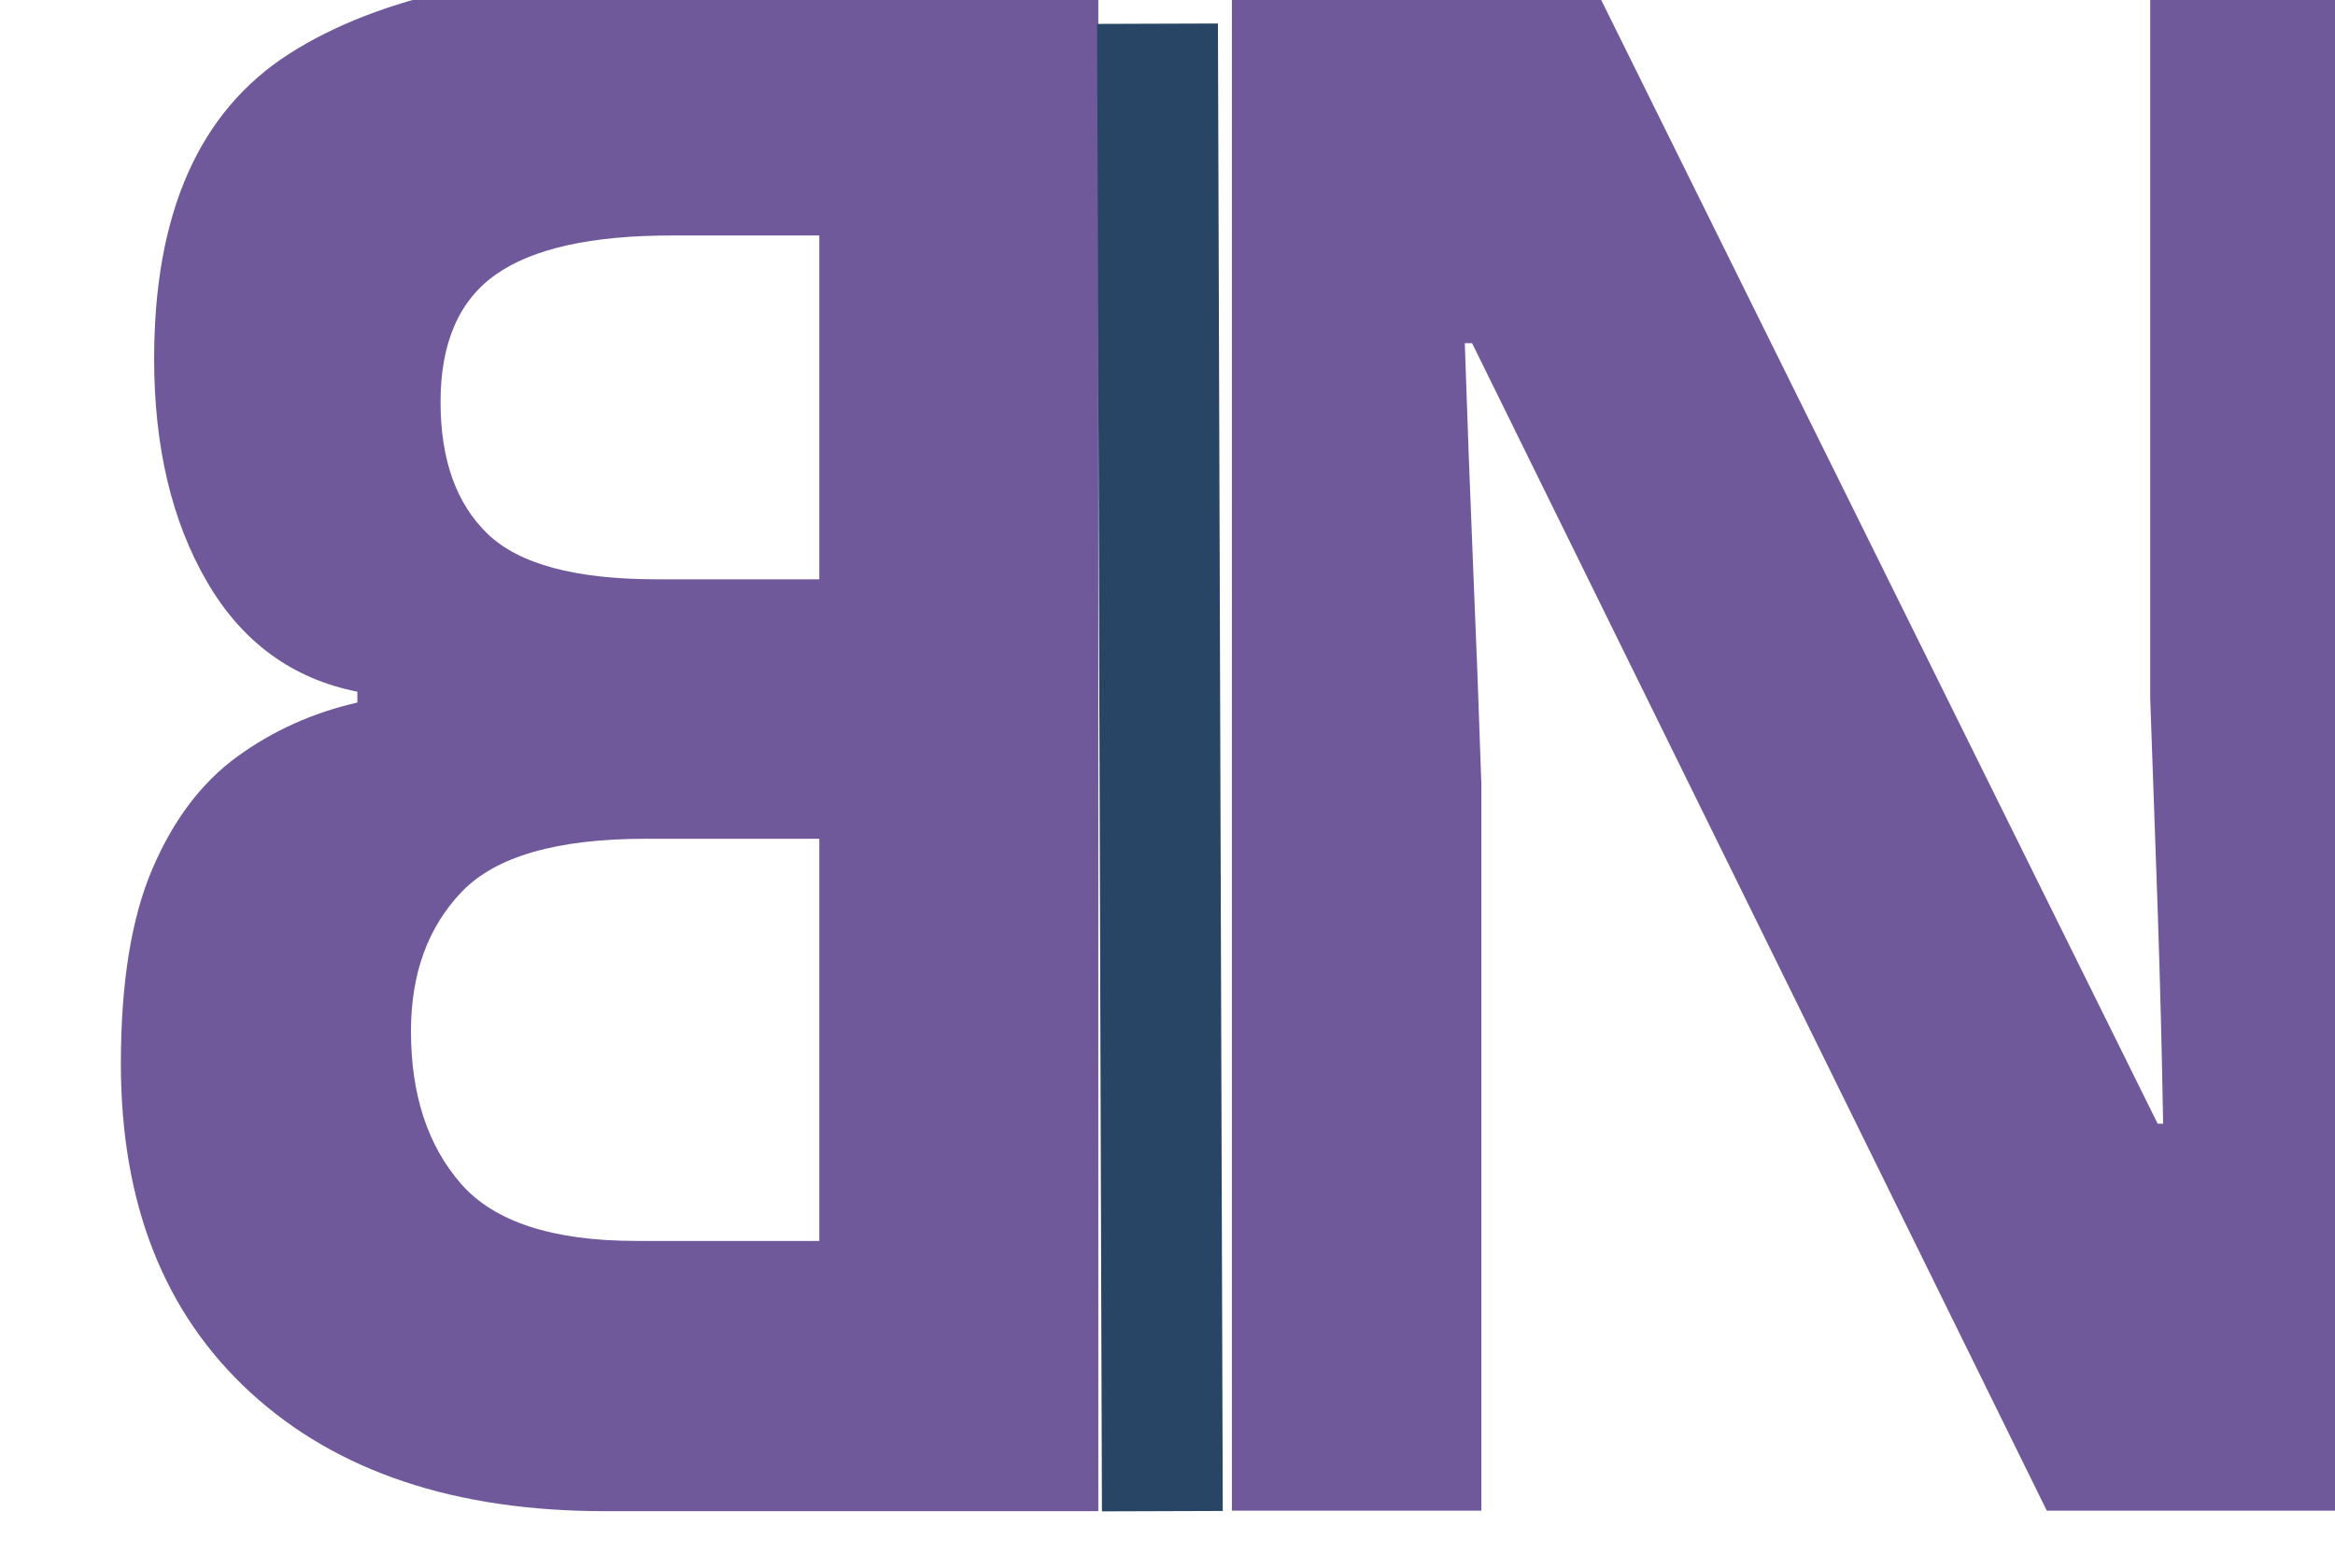
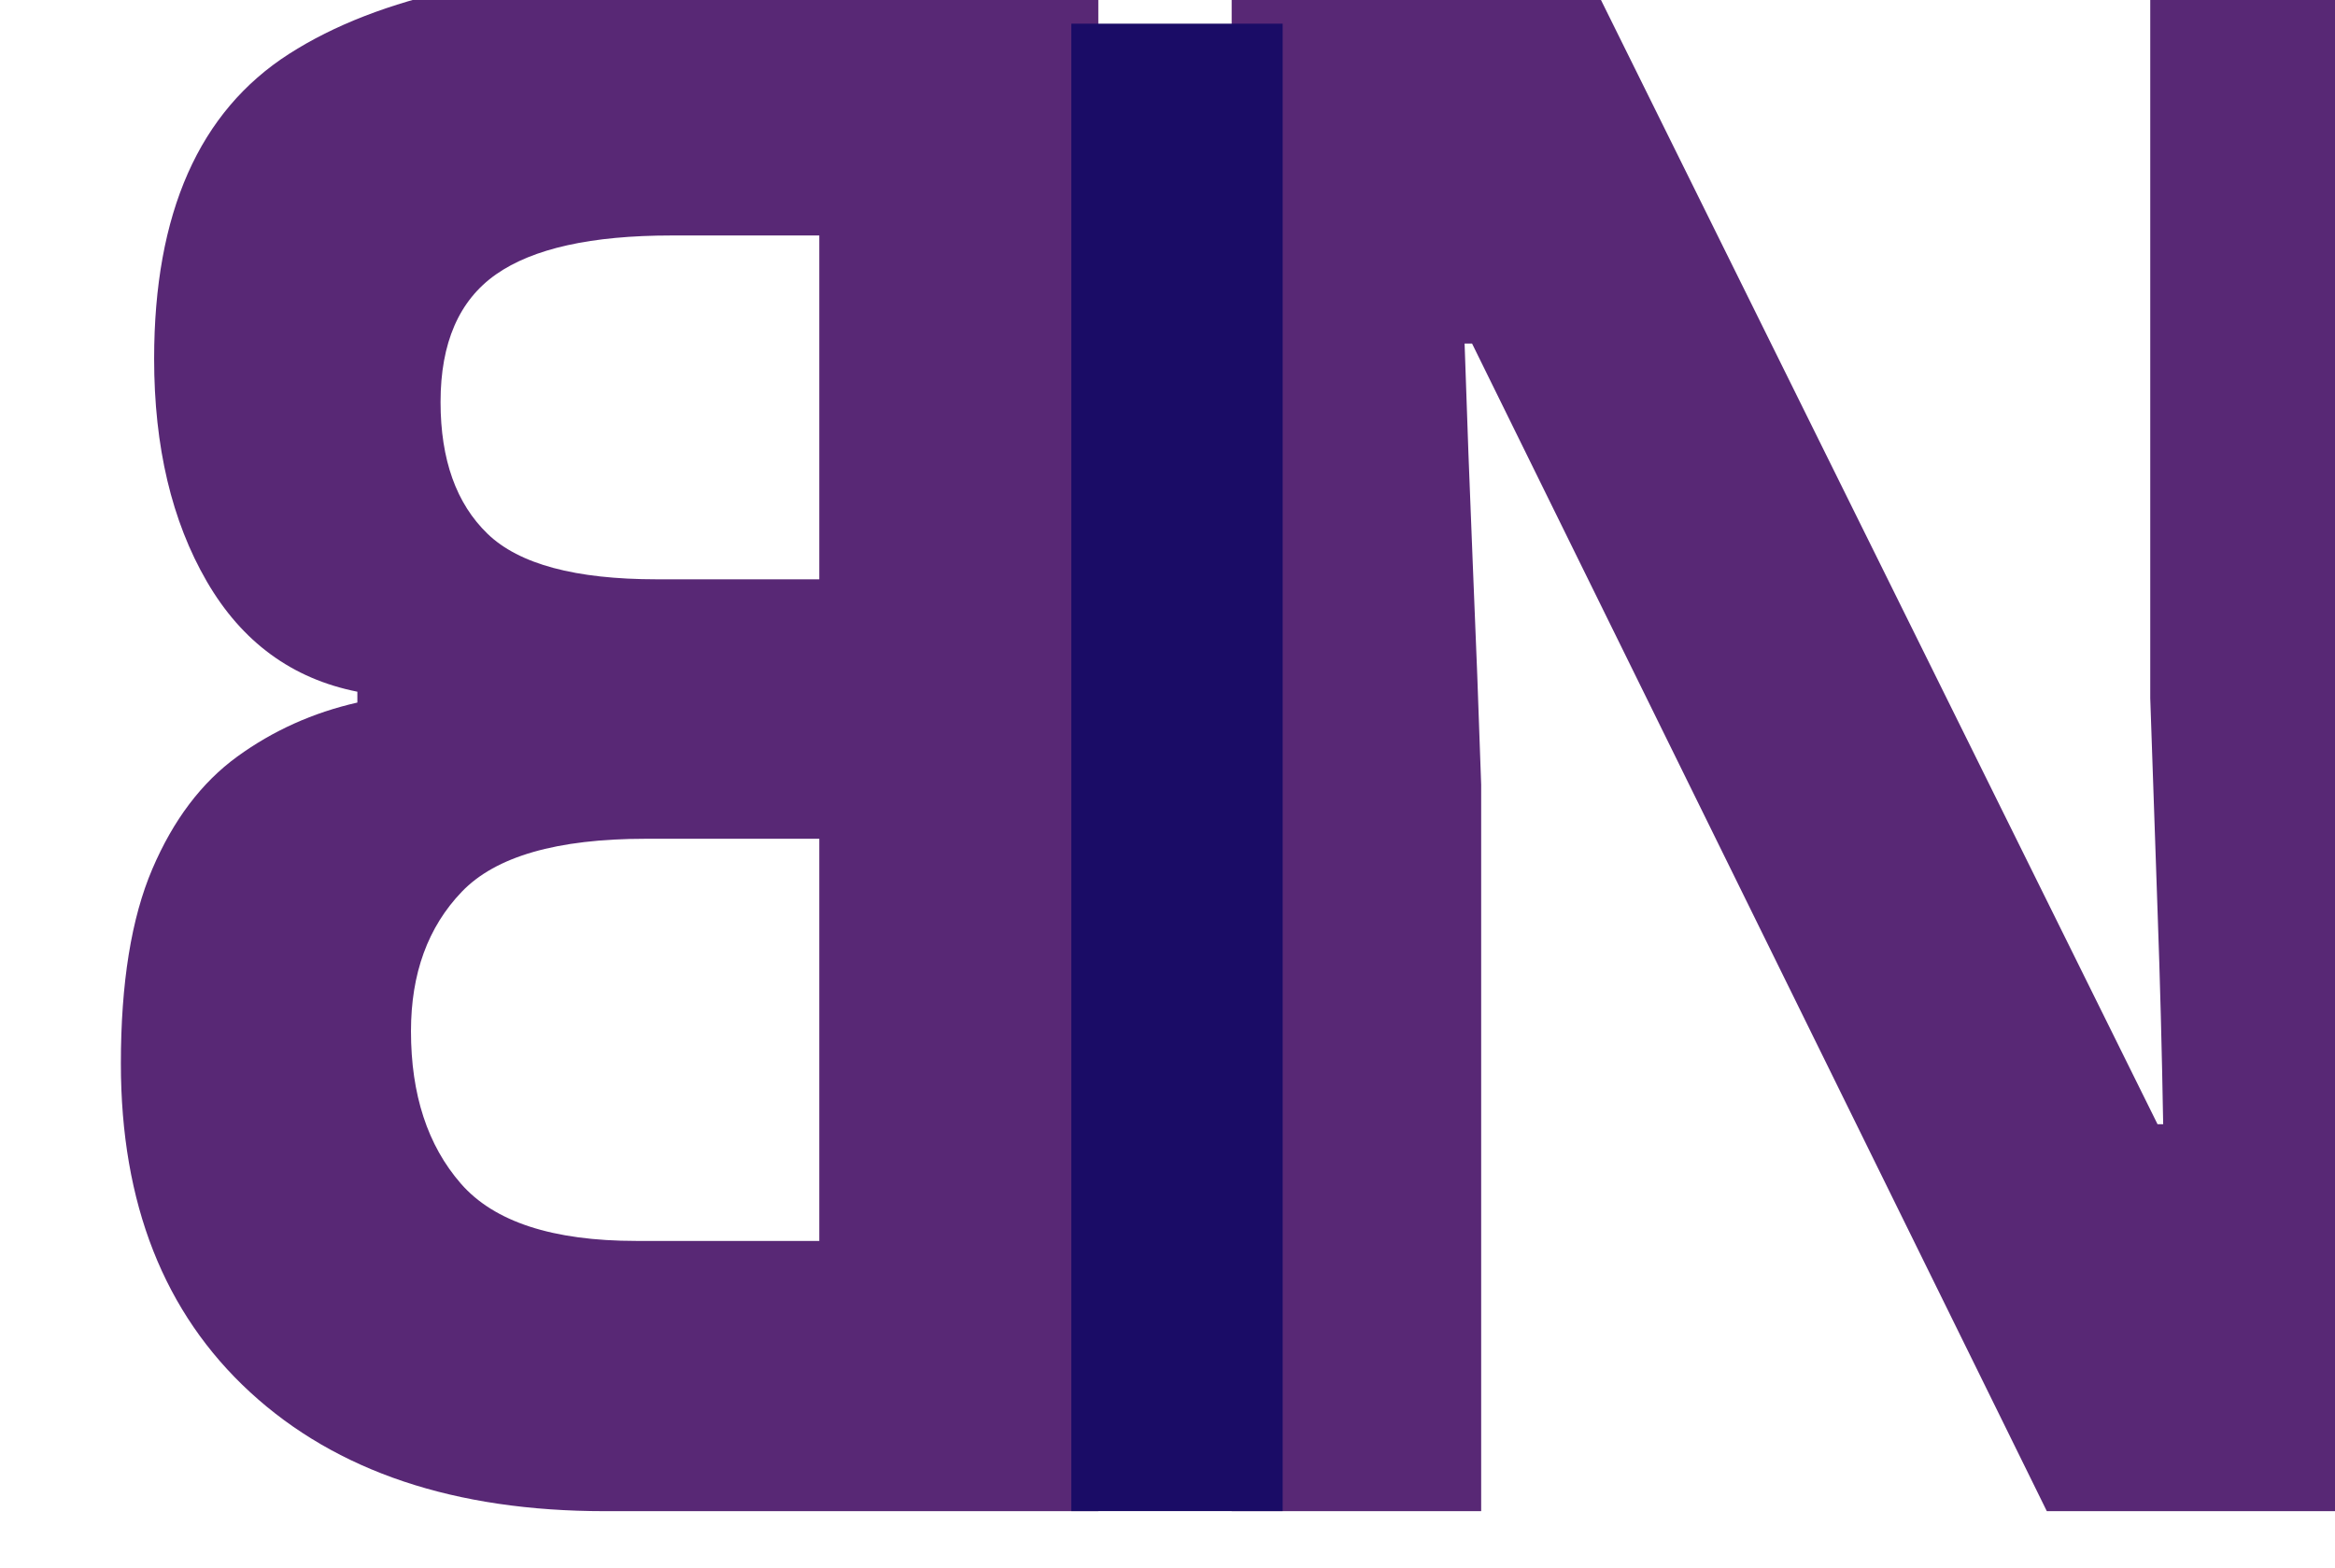
<svg xmlns="http://www.w3.org/2000/svg" xmlns:xlink="http://www.w3.org/1999/xlink" width="700" height="470" viewBox="0 0 185.208 124.354" version="1.1" id="svg12371">
  <defs id="defs12368">
+     <linearGradient id="linearGradient2471">
+       <stop style="stop-color:#1a24ff;stop-opacity:1;" offset="0" id="stop2469" />
+     </linearGradient>
    <linearGradient id="linearGradient111341">
      <stop style="stop-color:#000000;stop-opacity:1;" offset="0" id="stop111339" />
    </linearGradient>
    <linearGradient id="linearGradient110037">
      <stop style="stop-color:#000000;stop-opacity:1;" offset="0" id="stop110035" />
    </linearGradient>
    <linearGradient id="linearGradient108671">
      <stop style="stop-color:#000000;stop-opacity:1;" offset="0" id="stop108669" />
    </linearGradient>
    <linearGradient id="linearGradient92495">
      <stop style="stop-color:#000000;stop-opacity:1;" offset="0" id="stop92493" />
    </linearGradient>
    <linearGradient id="linearGradient92489">
      <stop style="stop-color:#000000;stop-opacity:1;" offset="0" id="stop92487" />
    </linearGradient>
    <rect x="1454.011" y="562.47" width="361.165" height="119.694" id="rect78263" />
    <rect x="169.182" y="323.574" width="455.665" height="129.269" id="rect74895" />
    <linearGradient id="linearGradient64846">
      <stop style="stop-color:#224d4d;stop-opacity:1;" offset="0" id="stop64844" />
    </linearGradient>
    <linearGradient id="linearGradient64840">
      <stop style="stop-color:#224d4d;stop-opacity:1;" offset="0" id="stop64838" />
    </linearGradient>
    <linearGradient id="linearGradient64387">
-       <stop style="stop-color:#284566;stop-opacity:1;" offset="0" id="stop64385" />
+       <stop style="stop-color:#1a0c66;stop-opacity:1;" offset="0" id="stop64385" />
    </linearGradient>
    <linearGradient id="linearGradient62315">
      <stop style="stop-color:#928f8c;stop-opacity:1;" offset="0" id="stop62313" />
    </linearGradient>
    <linearGradient id="linearGradient60743">
      <stop style="stop-color:#4d4d4d;stop-opacity:1;" offset="0" id="stop60741" />
    </linearGradient>
    <linearGradient id="linearGradient60737">
      <stop style="stop-color:#4d4d4d;stop-opacity:1;" offset="0" id="stop60735" />
    </linearGradient>
    <linearGradient id="linearGradient57153">
      <stop style="stop-color:#4d4d4d;stop-opacity:1;" offset="0" id="stop57151" />
    </linearGradient>
    <linearGradient id="linearGradient44957">
-       <stop style="stop-color:#45287e;stop-opacity:0.773;" offset="0" id="stop44955" />
+       <stop style="stop-color:#582875;stop-opacity:0.996;" offset="0" id="stop44955" />
    </linearGradient>
    <linearGradient id="linearGradient40511">
      <stop style="stop-color:#000000;stop-opacity:1;" offset="0" id="stop40509" />
    </linearGradient>
    <linearGradient id="linearGradient39153">
      <stop style="stop-color:#ffffff;stop-opacity:0;" offset="0" id="stop39151" />
    </linearGradient>
    <rect x="48.501" y="169.869" width="532.884" height="761.804" id="rect17547" />
    <linearGradient xlink:href="#linearGradient62315" id="linearGradient64848" x1="-5.014" y1="132.877" x2="402.167" y2="132.877" gradientUnits="userSpaceOnUse" gradientTransform="matrix(1.336849,0,0,1,-0.377609,-0.7894163)" />
-     <linearGradient xlink:href="#linearGradient64387" id="linearGradient108990" gradientUnits="userSpaceOnUse" gradientTransform="matrix(0.02562906,-0.3188915,2.878937,0.01702447,-273.2233,120.5805)" x1="8.932" y1="125.136" x2="378.864" y2="125.136" />
-     <linearGradient xlink:href="#linearGradient64387" id="linearGradient108992" gradientUnits="userSpaceOnUse" gradientTransform="matrix(0.02562906,-0.3188915,2.878937,0.01702447,-273.2233,120.5805)" x1="8.932" y1="125.136" x2="378.864" y2="125.136" />
    <linearGradient xlink:href="#linearGradient44957" id="linearGradient2153" gradientUnits="userSpaceOnUse" x1="103.189" y1="541.043" x2="458.007" y2="541.043" />
-     <linearGradient xlink:href="#linearGradient44957" id="linearGradient2157" gradientUnits="userSpaceOnUse" gradientTransform="matrix(0.8988426,0,0,0.8988427,-67.58746,-59.73454)" x1="191.397" y1="129.024" x2="289.927" y2="129.024" />
+     <linearGradient xlink:href="#linearGradient44957" id="linearGradient2467" gradientUnits="userSpaceOnUse" gradientTransform="matrix(0.8989268,0,0,0.8989268,-67.63276,-59.70942)" x1="191.397" y1="129.024" x2="289.927" y2="129.024" />
+     <linearGradient xlink:href="#linearGradient64387" id="linearGradient2473" x1="87.714" y1="60.874" x2="95.226" y2="60.874" gradientUnits="userSpaceOnUse" gradientTransform="matrix(2.231382,0,0,1,-110.7464,0)" />
  </defs>
  <g id="layer5">
    <rect style="opacity:0;mix-blend-mode:normal;fill:url(#linearGradient64848);fill-opacity:1;stroke:none;stroke-width:11.562;stroke-miterlimit:4;stroke-dasharray:none;stroke-opacity:1" id="rect60650" width="530.971" height="265.083" x="-0.396" y="-0.454" />
    <rect style="opacity:0;fill:#000000;fill-opacity:0.221;stroke:none;stroke-width:0.251;stroke-miterlimit:4;stroke-dasharray:none;stroke-opacity:1" id="rect115081" width="343.936" height="154.82" x="-0.396" y="-0.454" ry="0.238" />
  </g>
  <g id="layer3" />
  <g id="layer4" />
  <g id="layer2">
    <text xml:space="preserve" transform="matrix(-0.219833,0,0,0.2572761,110.9691,-78.32002)" id="text17545" style="font-style:normal;font-variant:normal;font-weight:bold;font-stretch:normal;font-size:666.669px;line-height:1.25;font-family:sans-serif;-inkscape-font-specification:'sans-serif, Bold';font-variant-ligatures:normal;font-variant-caps:normal;font-variant-numeric:normal;font-variant-east-asian:normal;white-space:pre;shape-inside:url(#rect17547);fill:url(#linearGradient2153);fill-opacity:1;stroke-width:1.002;stroke-miterlimit:4;stroke-dasharray:none">
-       <tspan x="48.502" y="770.374" id="tspan1242">B</tspan>
+       <tspan x="48.502" y="770.374" id="tspan2701">B</tspan>
    </text>
-     <text xml:space="preserve" style="font-style:normal;font-variant:normal;font-weight:bold;font-stretch:normal;font-size:158.546px;line-height:1.25;font-family:sans-serif;-inkscape-font-specification:'sans-serif, Bold';font-variant-ligatures:normal;font-variant-caps:normal;font-variant-numeric:normal;font-variant-east-asian:normal;fill:url(#linearGradient2157);fill-opacity:1;stroke-width:0.238;stroke-miterlimit:4;stroke-dasharray:none" x="91.443" y="110.777" id="text33472" transform="scale(0.9243718,1.081816)">
-       <tspan id="tspan33470" style="font-style:normal;font-variant:normal;font-weight:bold;font-stretch:normal;font-size:158.547px;font-family:sans-serif;-inkscape-font-specification:'sans-serif, Bold';font-variant-ligatures:normal;font-variant-caps:normal;font-variant-numeric:normal;font-variant-east-asian:normal;fill:url(#linearGradient2157);fill-opacity:1;stroke-width:0.238;stroke-miterlimit:4;stroke-dasharray:none" x="91.443" y="110.777">N</tspan>
+     <text xml:space="preserve" style="font-style:normal;font-variant:normal;font-weight:bold;font-stretch:normal;font-size:158.561px;line-height:1.25;font-family:sans-serif;-inkscape-font-specification:'sans-serif, Bold';font-variant-ligatures:normal;font-variant-caps:normal;font-variant-numeric:normal;font-variant-east-asian:normal;fill:url(#linearGradient2467);fill-opacity:1;stroke-width:0.238;stroke-miterlimit:4;stroke-dasharray:none" x="91.412" y="110.818" id="text33472" transform="scale(0.9244697,1.081701)">
+       <tspan id="tspan33470" style="font-style:normal;font-variant:normal;font-weight:bold;font-stretch:normal;font-size:158.562px;font-family:sans-serif;-inkscape-font-specification:'sans-serif, Bold';font-variant-ligatures:normal;font-variant-caps:normal;font-variant-numeric:normal;font-variant-east-asian:normal;fill:url(#linearGradient2467);fill-opacity:1;stroke-width:0.238;stroke-miterlimit:4;stroke-dasharray:none" x="91.412" y="110.818">N</tspan>
    </text>
    <text xml:space="preserve" style="font-size:22.578px;line-height:1.25;font-family:sans-serif;stroke-width:0.265" x="156.51" y="111.607" id="text95373">
      <tspan id="tspan95371" style="stroke-width:0.265" x="156.51" y="111.607" />
    </text>
-     <path style="fill:url(#linearGradient108990);fill-opacity:1;stroke:url(#linearGradient108992);stroke-width:9.584;stroke-linecap:butt;stroke-linejoin:miter;stroke-miterlimit:4;stroke-dasharray:none;stroke-opacity:1" d="M 92.196,119.877 91.813,1.88" id="path108988" />
+     <rect style="fill:url(#linearGradient2473);fill-opacity:1;stroke-width:0.393" id="rect2363" width="16.763" height="117.994" x="84.976" y="1.878" />
  </g>
</svg>
